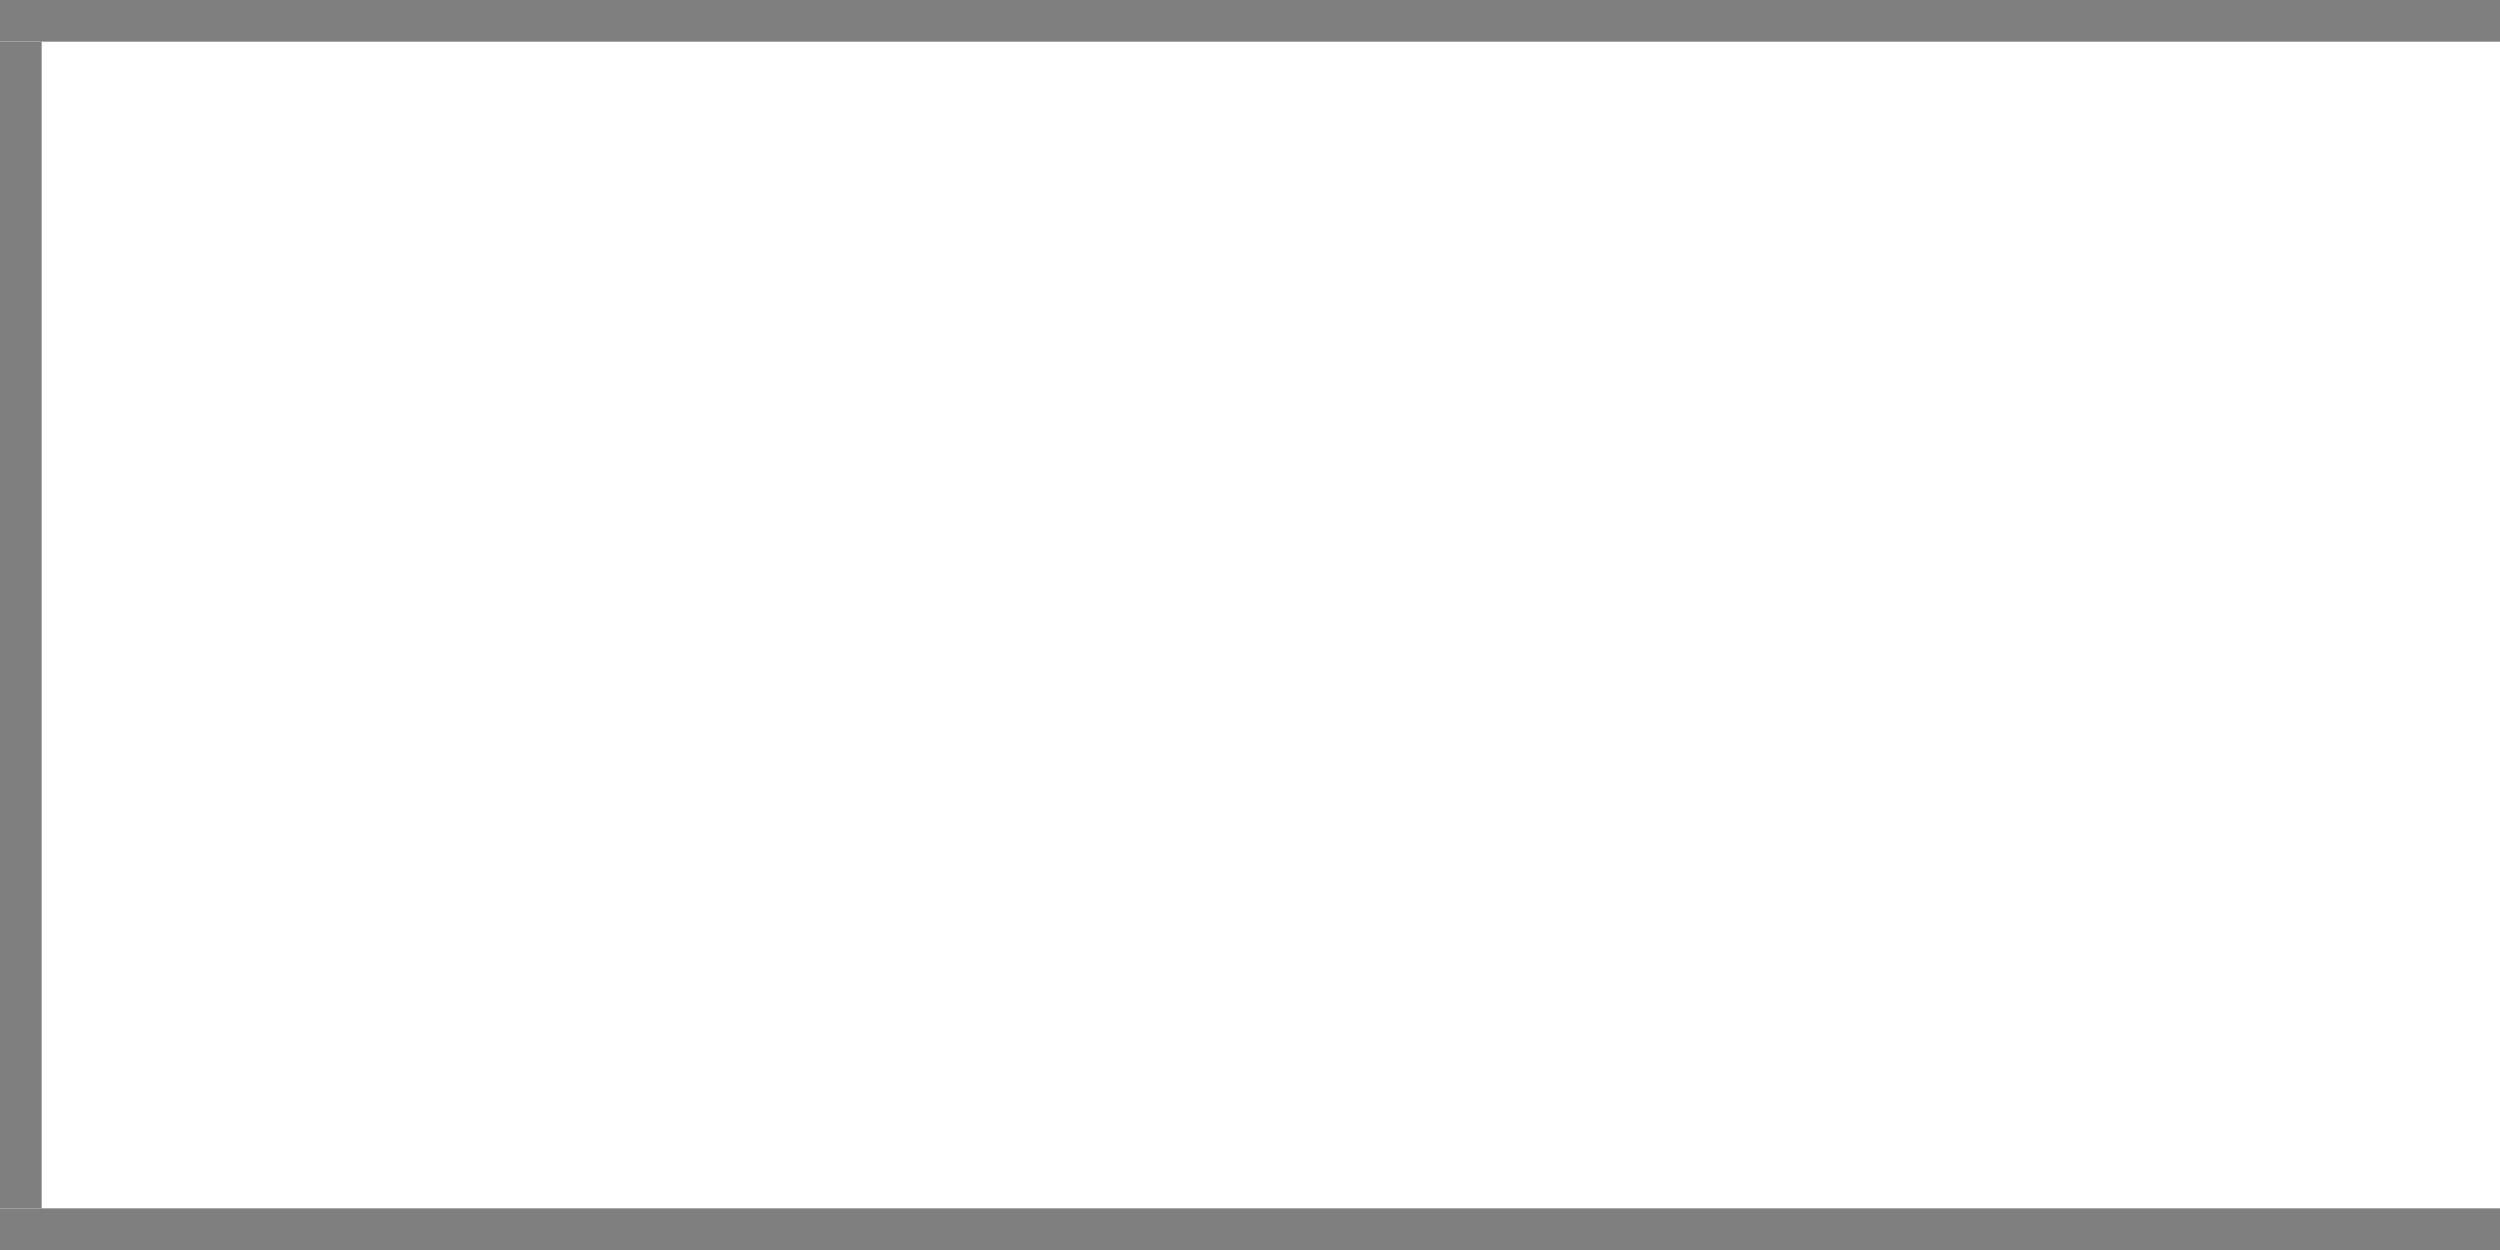
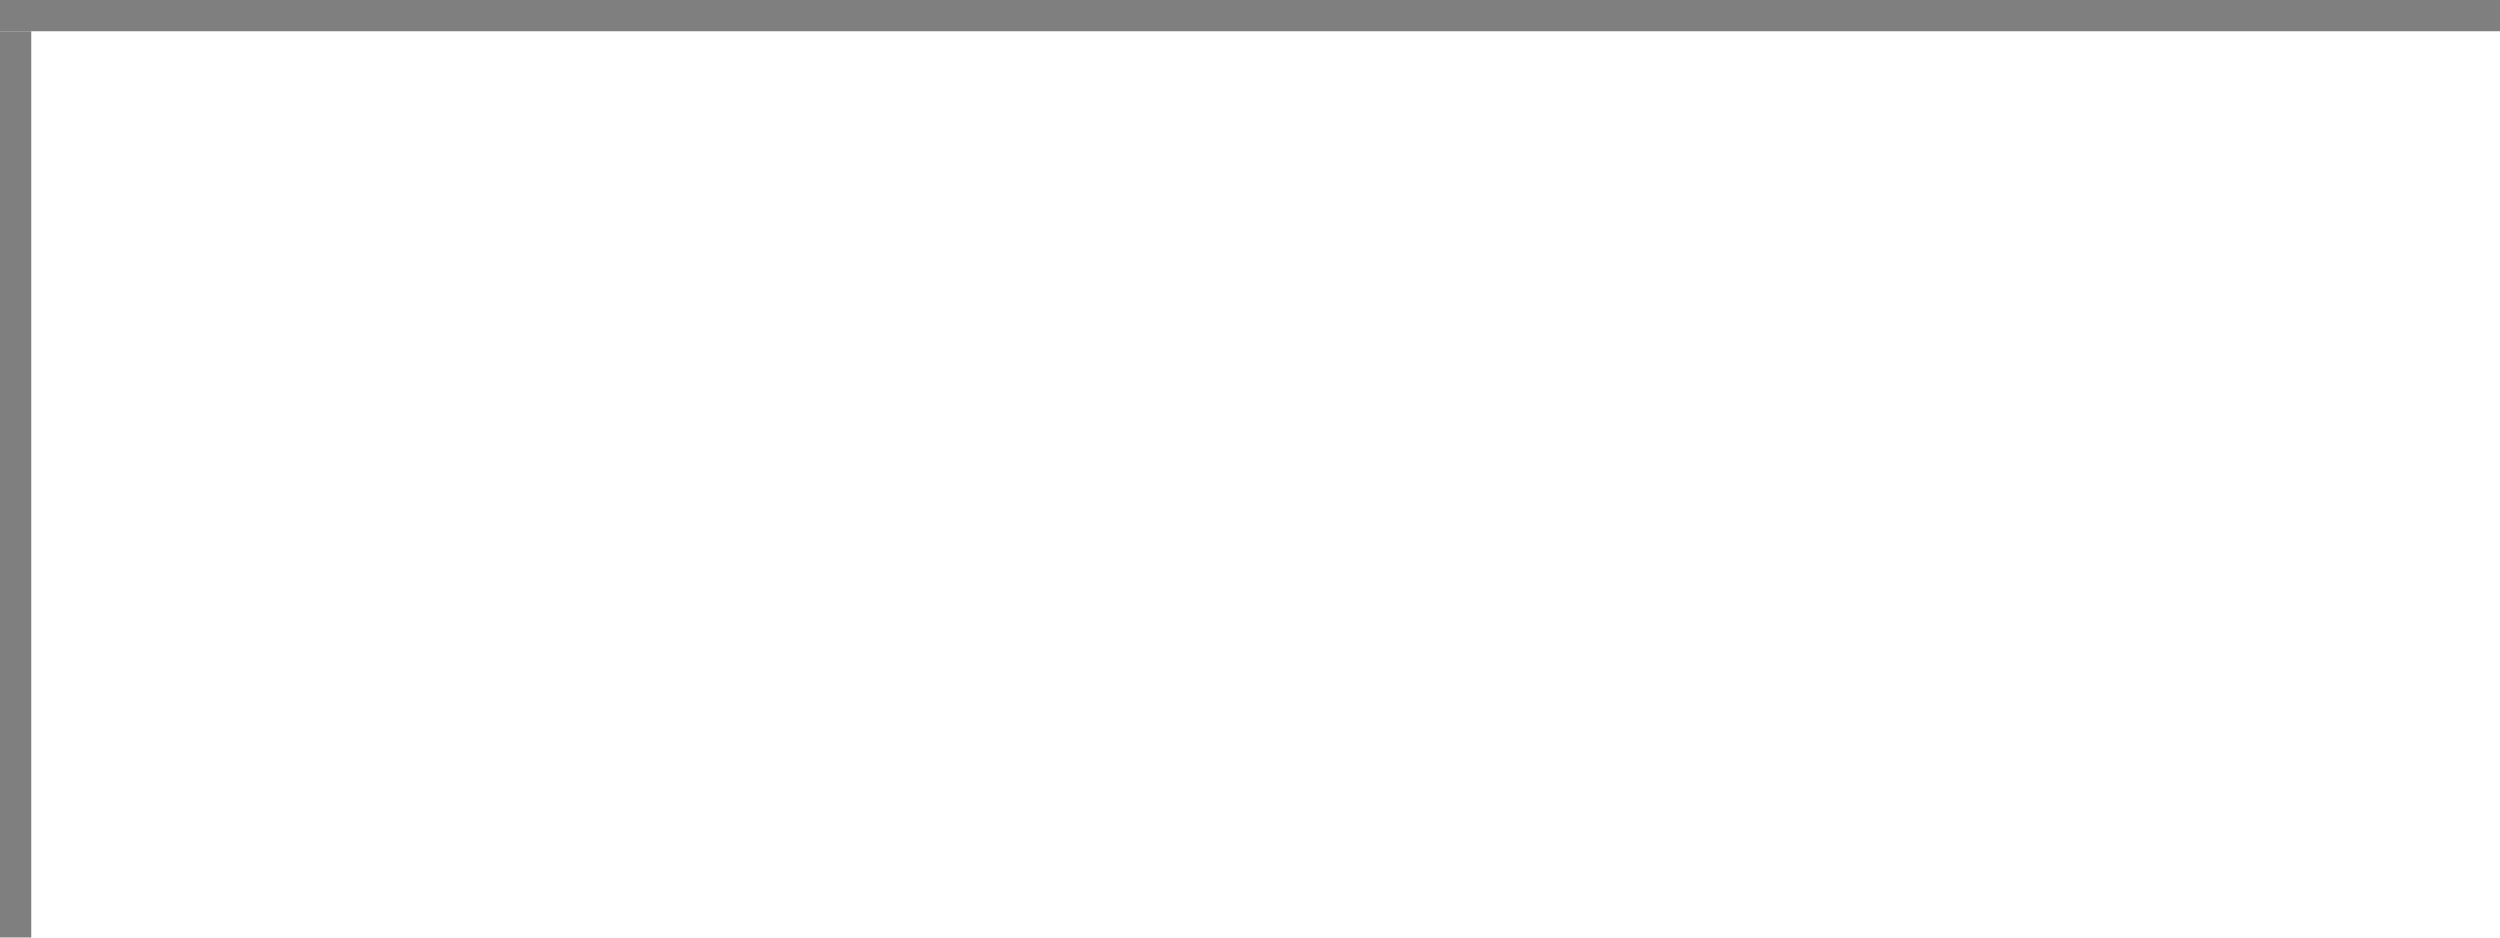
- <svg xmlns="http://www.w3.org/2000/svg" version="1.1" width="60px" height="30px" viewBox="482 450 60 30">
-   <path d="M 1 1  L 60 1  L 60 29  L 1 29  L 1 1  Z " fill-rule="nonzero" fill="rgba(255, 255, 255, 1)" stroke="none" transform="matrix(1 0 0 1 482 450 )" class="fill" />
-   <path d="M 0.5 1  L 0.5 29  " stroke-width="1" stroke-dasharray="0" stroke="rgba(127, 127, 127, 1)" fill="none" transform="matrix(1 0 0 1 482 450 )" class="stroke" />
-   <path d="M 0 0.5  L 60 0.5  " stroke-width="1" stroke-dasharray="0" stroke="rgba(127, 127, 127, 1)" fill="none" transform="matrix(1 0 0 1 482 450 )" class="stroke" />
-   <path d="M 0 29.5  L 60 29.5  " stroke-width="1" stroke-dasharray="0" stroke="rgba(127, 127, 127, 1)" fill="none" transform="matrix(1 0 0 1 482 450 )" class="stroke" />
+ <svg xmlns="http://www.w3.org/2000/svg" version="1.1" width="80px" height="30px" viewBox="332 420 80 30">
+   <path d="M 1 1  L 80 1  L 80 30  L 1 30  L 1 1  Z " fill-rule="nonzero" fill="rgba(255, 255, 255, 1)" stroke="none" transform="matrix(1 0 0 1 332 420 )" class="fill" />
+   <path d="M 0.5 1  L 0.5 30  " stroke-width="1" stroke-dasharray="0" stroke="rgba(127, 127, 127, 1)" fill="none" transform="matrix(1 0 0 1 332 420 )" class="stroke" />
+   <path d="M 0 0.5  L 80 0.5  " stroke-width="1" stroke-dasharray="0" stroke="rgba(127, 127, 127, 1)" fill="none" transform="matrix(1 0 0 1 332 420 )" class="stroke" />
</svg>
